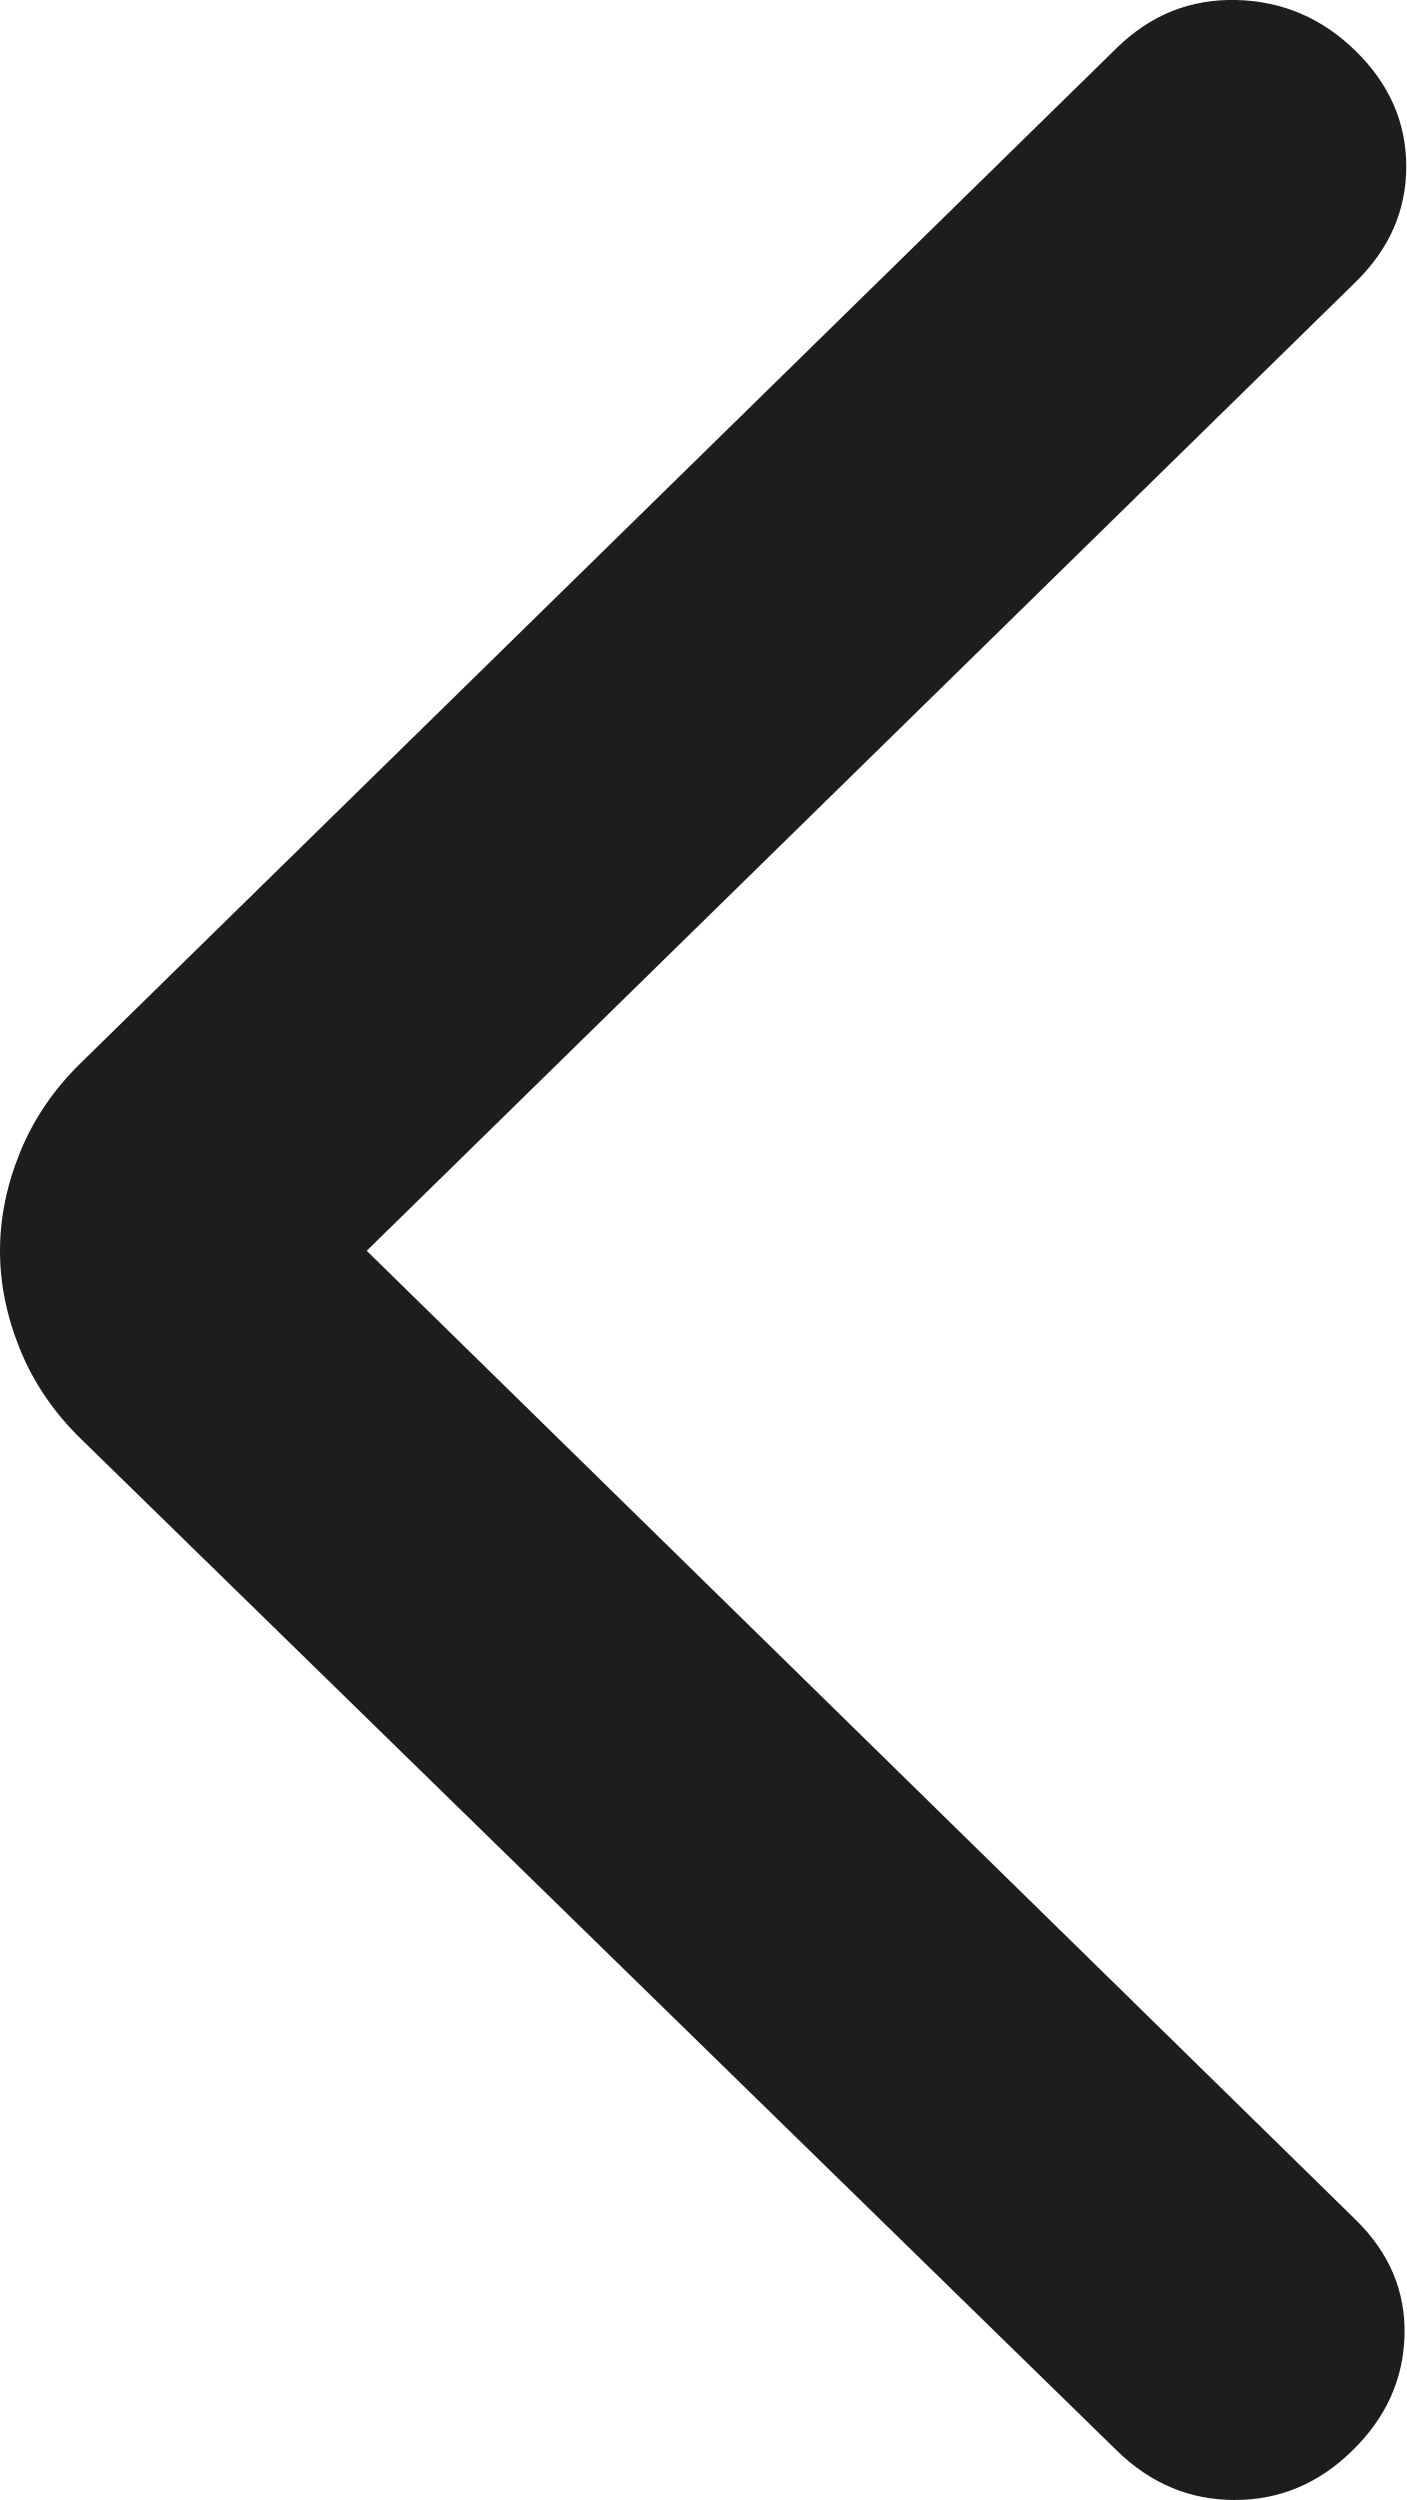
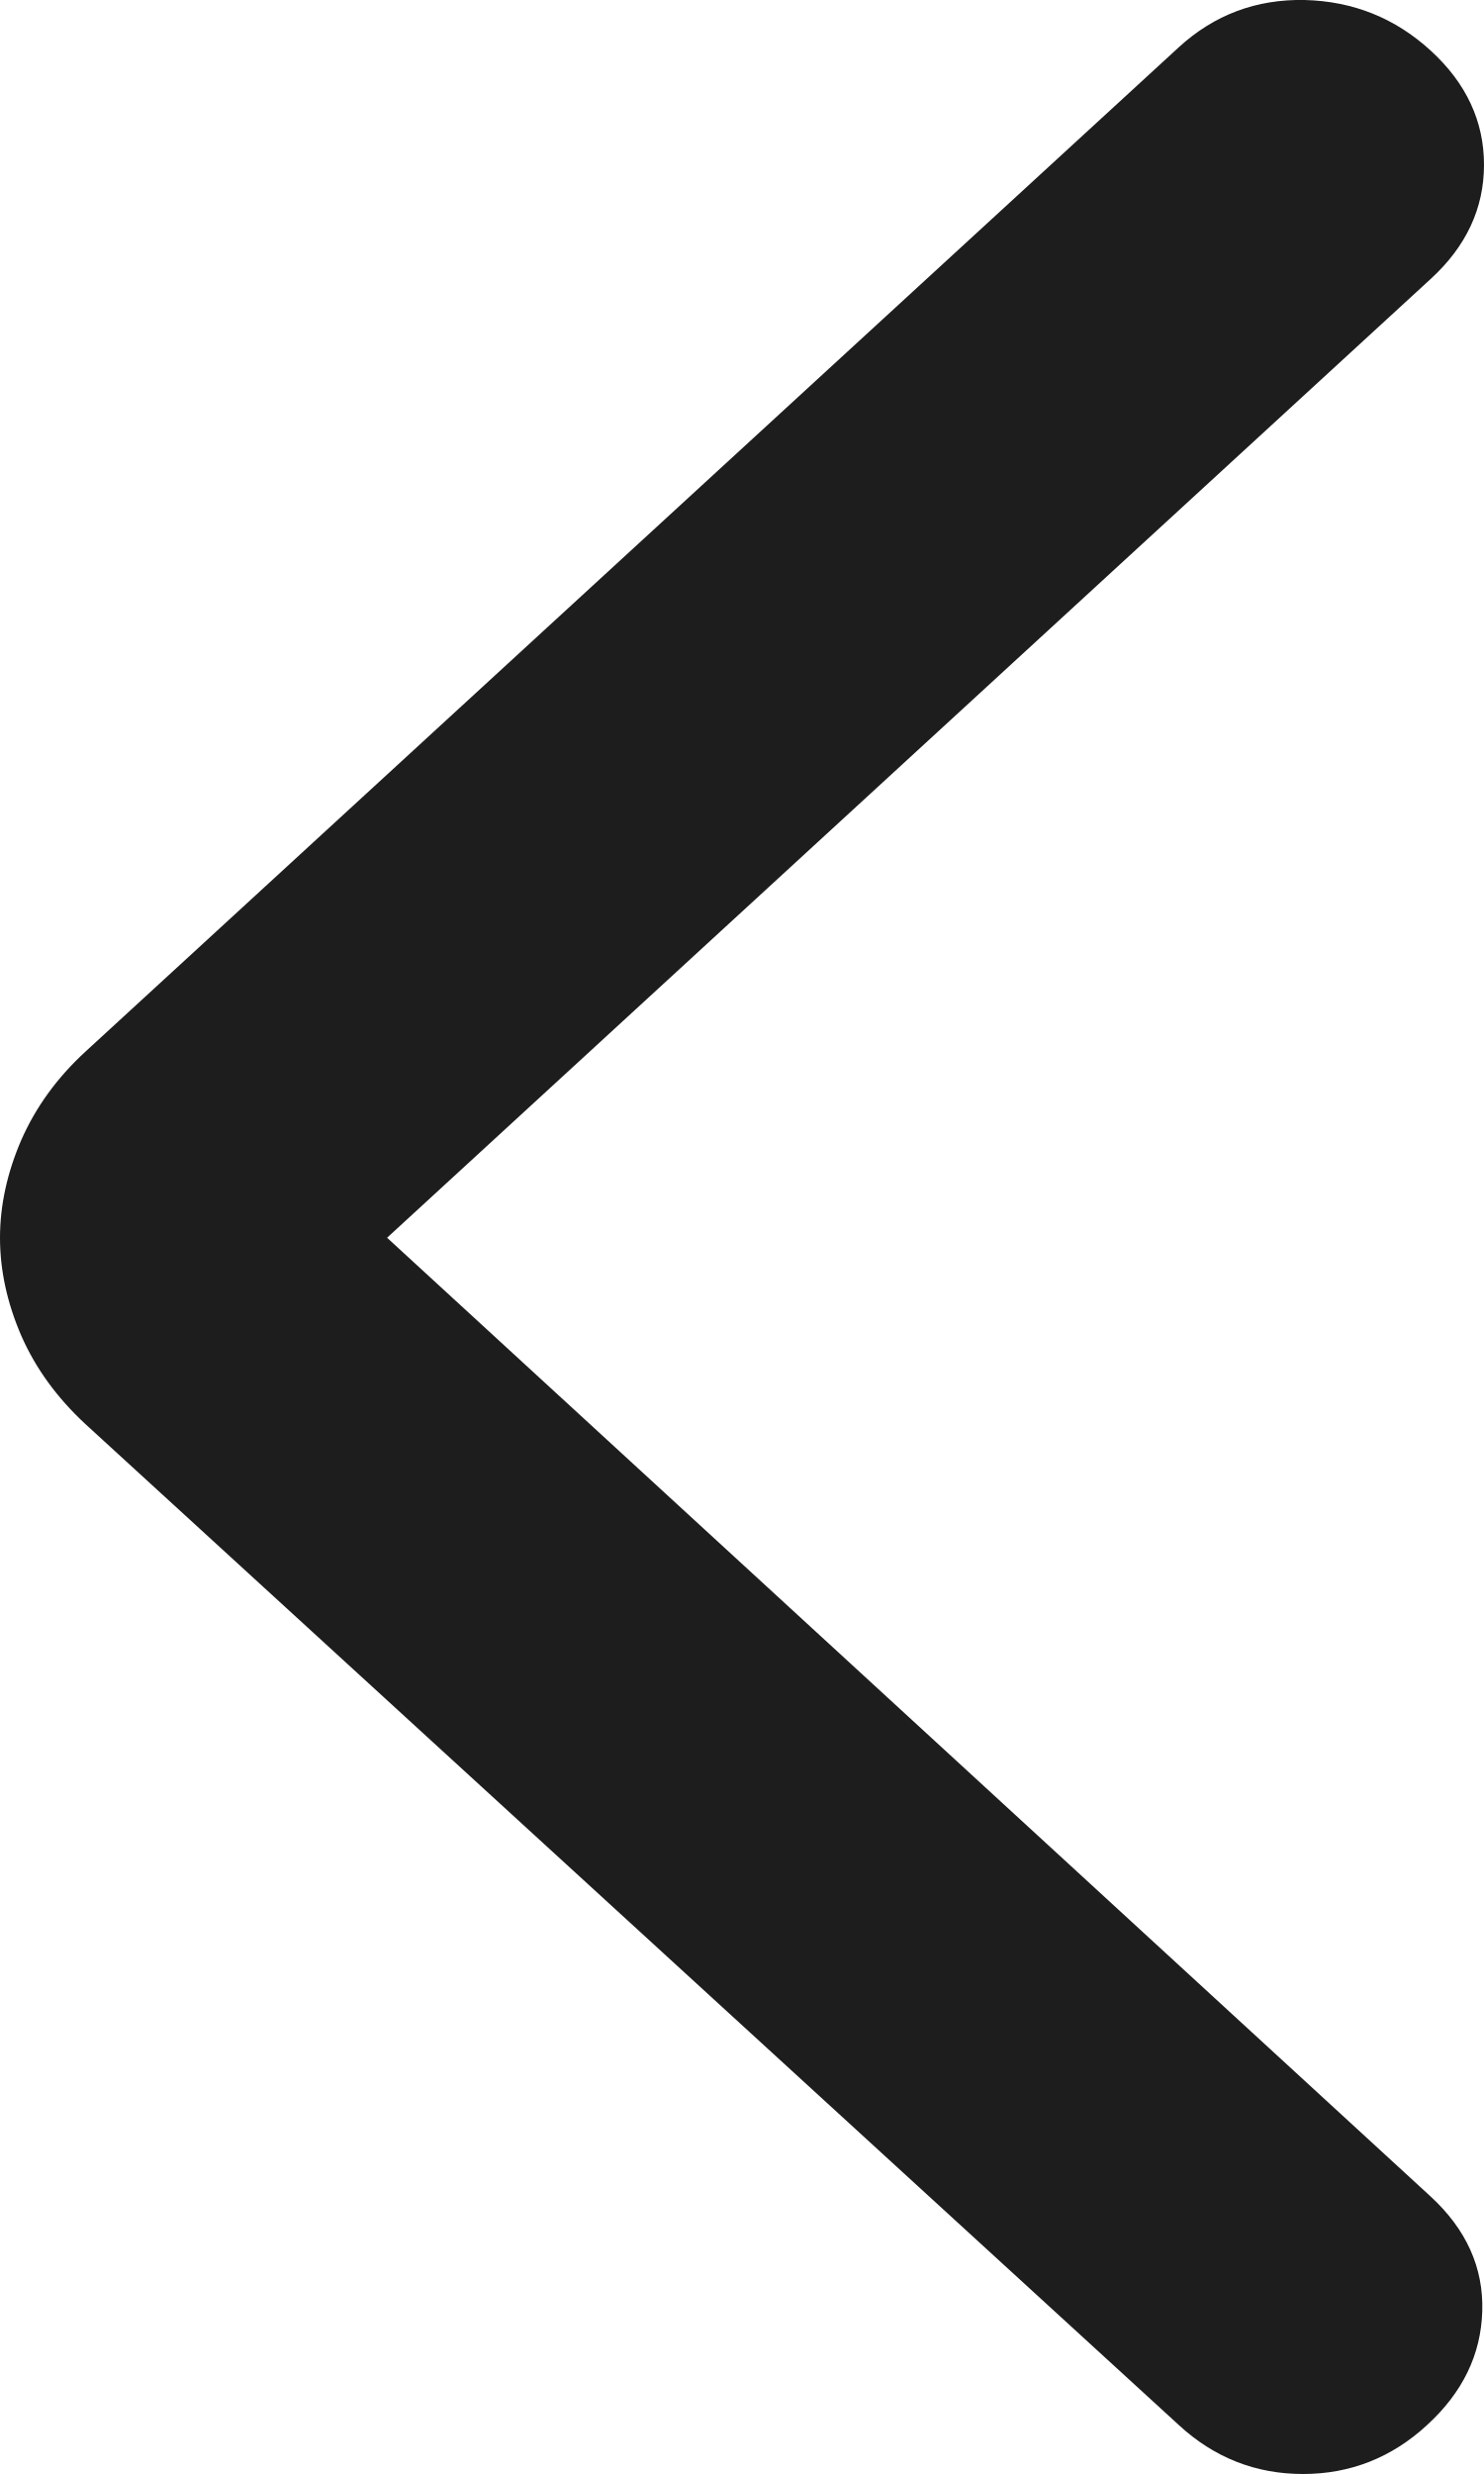
- <svg xmlns="http://www.w3.org/2000/svg" width="9" height="16" viewBox="0 0 9 16" fill="none">
-   <path d="M2.347 8.005L8.677 14.207C8.892 14.418 8.996 14.664 8.989 14.945C8.982 15.227 8.871 15.473 8.655 15.684C8.44 15.895 8.189 16 7.902 16C7.615 16 7.364 15.895 7.148 15.684L0.517 9.208C0.344 9.039 0.215 8.849 0.129 8.638C0.043 8.427 0 8.216 0 8.005C0 7.795 0.043 7.584 0.129 7.373C0.215 7.162 0.344 6.972 0.517 6.803L7.148 0.306C7.364 0.095 7.618 -0.007 7.913 0C8.207 0.007 8.462 0.116 8.677 0.327C8.892 0.538 9 0.784 9 1.066C9 1.347 8.892 1.593 8.677 1.804L2.347 8.005Z" fill="#1D1D1D" />
+ <svg xmlns="http://www.w3.org/2000/svg" width="6" height="10" viewBox="0 0 6 10" fill="none">
+   <path d="M1.565 5.003L5.785 8.879C5.928 9.011 5.998 9.165 5.993 9.341C5.988 9.517 5.914 9.67 5.77 9.802C5.627 9.934 5.459 10 5.268 10C5.077 10 4.909 9.934 4.766 9.802L0.344 5.755C0.23 5.649 0.144 5.531 0.086 5.399C0.029 5.267 0 5.135 0 5.003C0 4.872 0.029 4.74 0.086 4.608C0.144 4.476 0.23 4.357 0.344 4.252L4.766 0.191C4.909 0.06 5.079 -0.004 5.275 0C5.471 0.005 5.641 0.073 5.785 0.205C5.928 0.336 6 0.49 6 0.666C6 0.842 5.928 0.996 5.785 1.127L1.565 5.003Z" fill="#1D1D1D" />
</svg>
